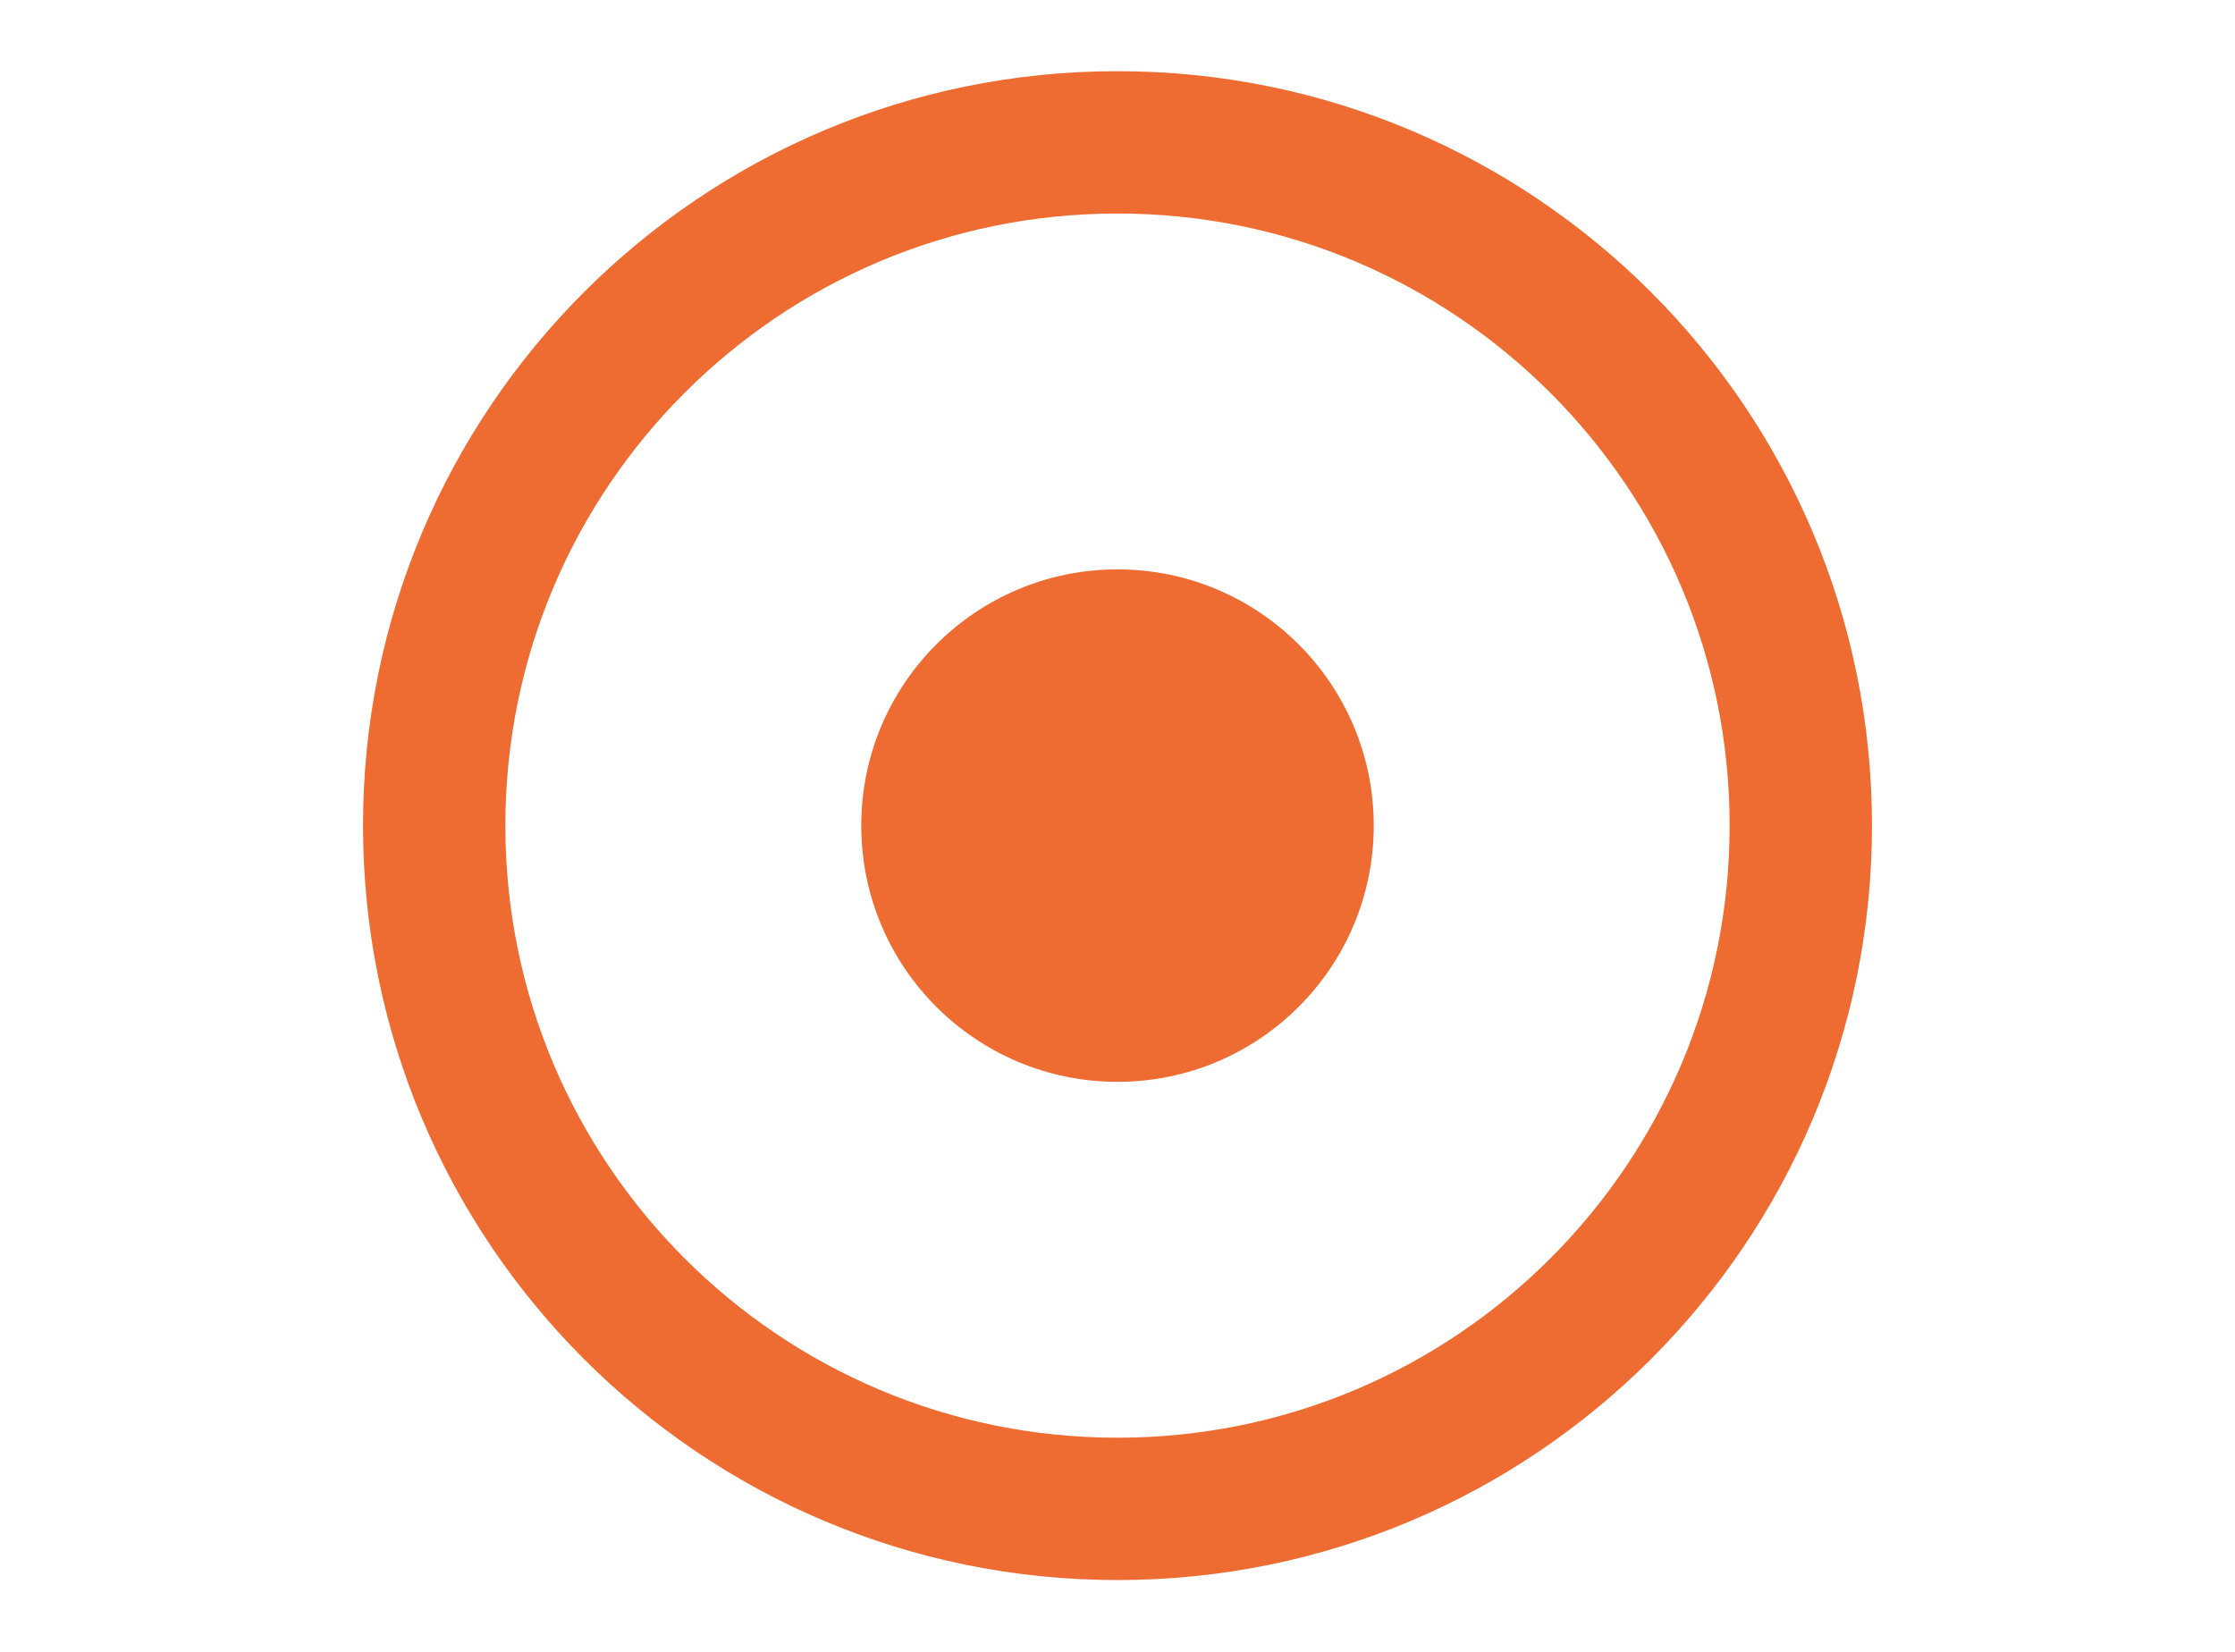
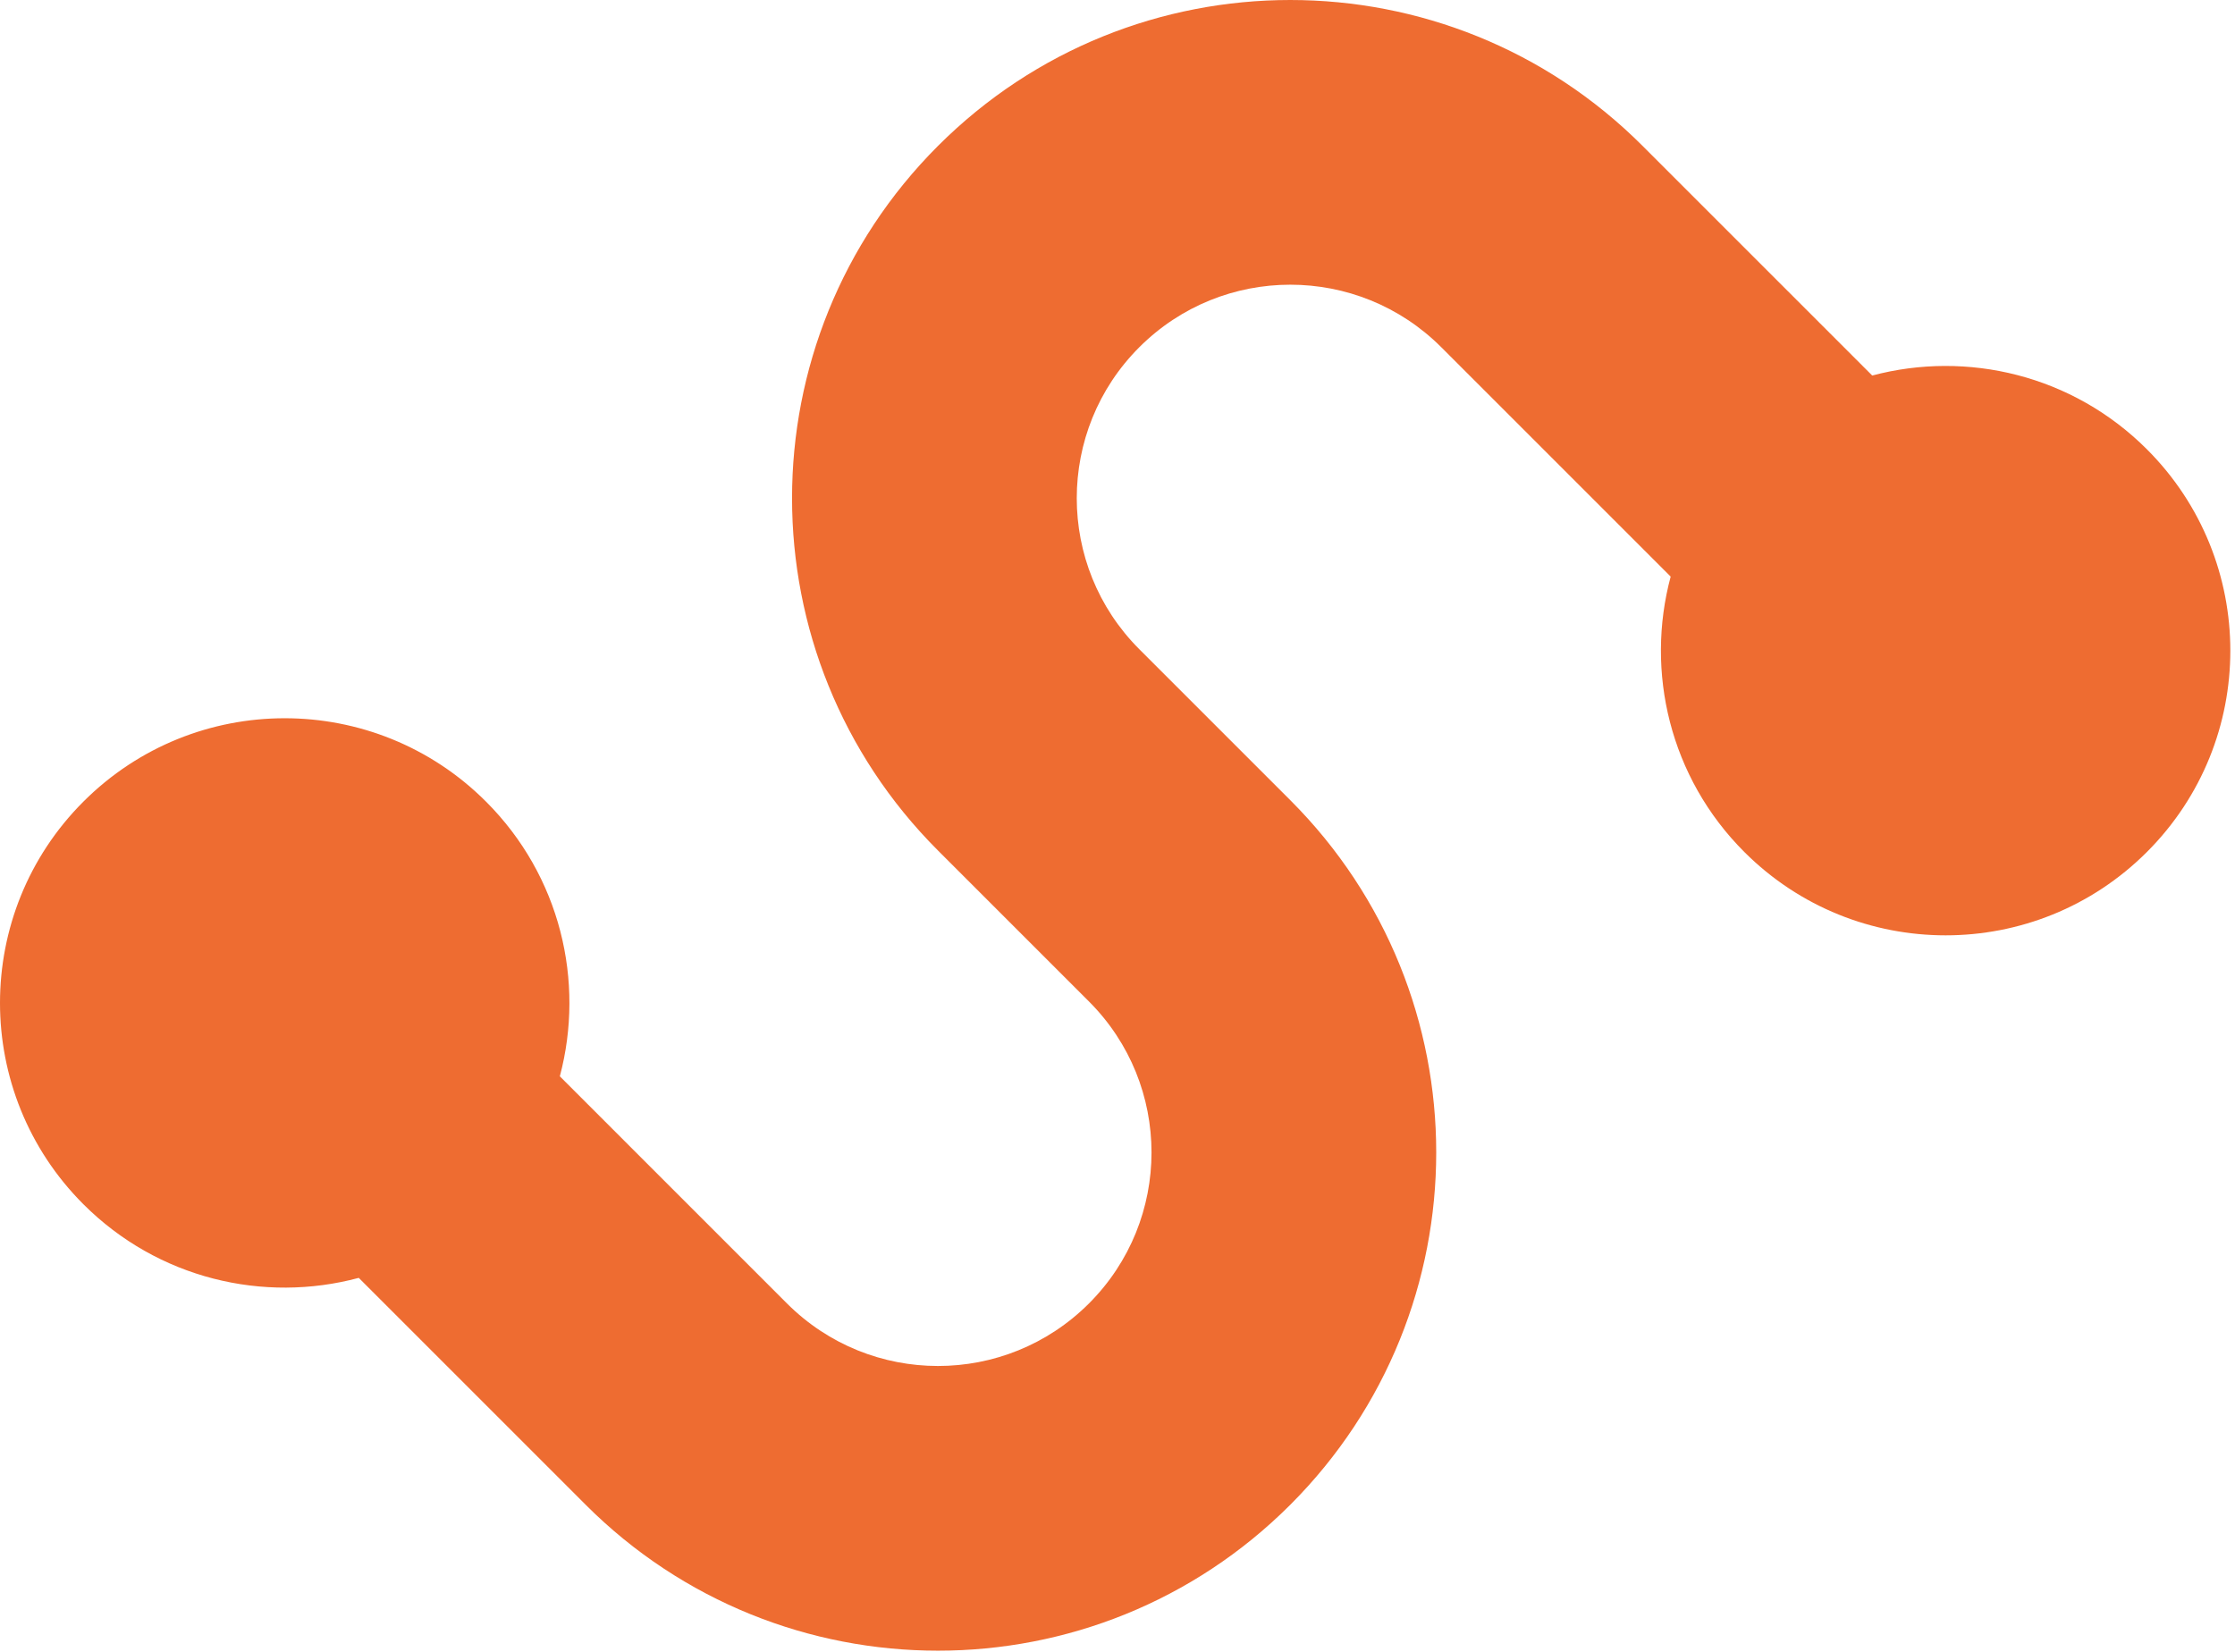
- <svg xmlns="http://www.w3.org/2000/svg" viewBox="0 0 314 232">
-   <circle cx="157" cy="116" r="96" fill="none" stroke="#EE6C31" stroke-width="20" />
-   <circle cx="157" cy="116" r="36" fill="#EE6C31" />
+ <svg xmlns="http://www.w3.org/2000/svg" width="314" height="232" viewBox="0 0 314 232" fill="none">
+   <path d="M301.63 63.132C317.25 78.753 317.25 104.08 301.63 119.701C286.009 135.322 260.682 135.322 245.061 119.701C234.58 109.22 231.133 94.37 234.716 81.014L202.489 48.787C190.773 37.071 171.778 37.071 160.062 48.787C148.347 60.502 148.347 79.497 160.062 91.213L181.276 112.426C208.612 139.763 208.612 184.084 181.276 211.421C153.939 238.758 109.617 238.758 82.281 211.421L50.403 179.543C37.047 183.127 22.197 179.679 11.716 169.198C-3.905 153.577 -3.905 128.251 11.716 112.63C27.337 97.009 52.663 97.009 68.284 112.63C78.741 123.087 82.197 137.893 78.653 151.225L110.565 183.137C122.281 194.853 141.276 194.853 152.991 183.137C164.707 171.421 164.707 152.426 152.991 140.71L131.778 119.497C104.442 92.16 104.442 47.839 131.778 20.502C159.115 -6.834 203.436 -6.834 230.773 20.502L263.034 52.763C276.367 49.22 291.173 52.675 301.63 63.132Z" fill="#EE6C31" />
</svg>
